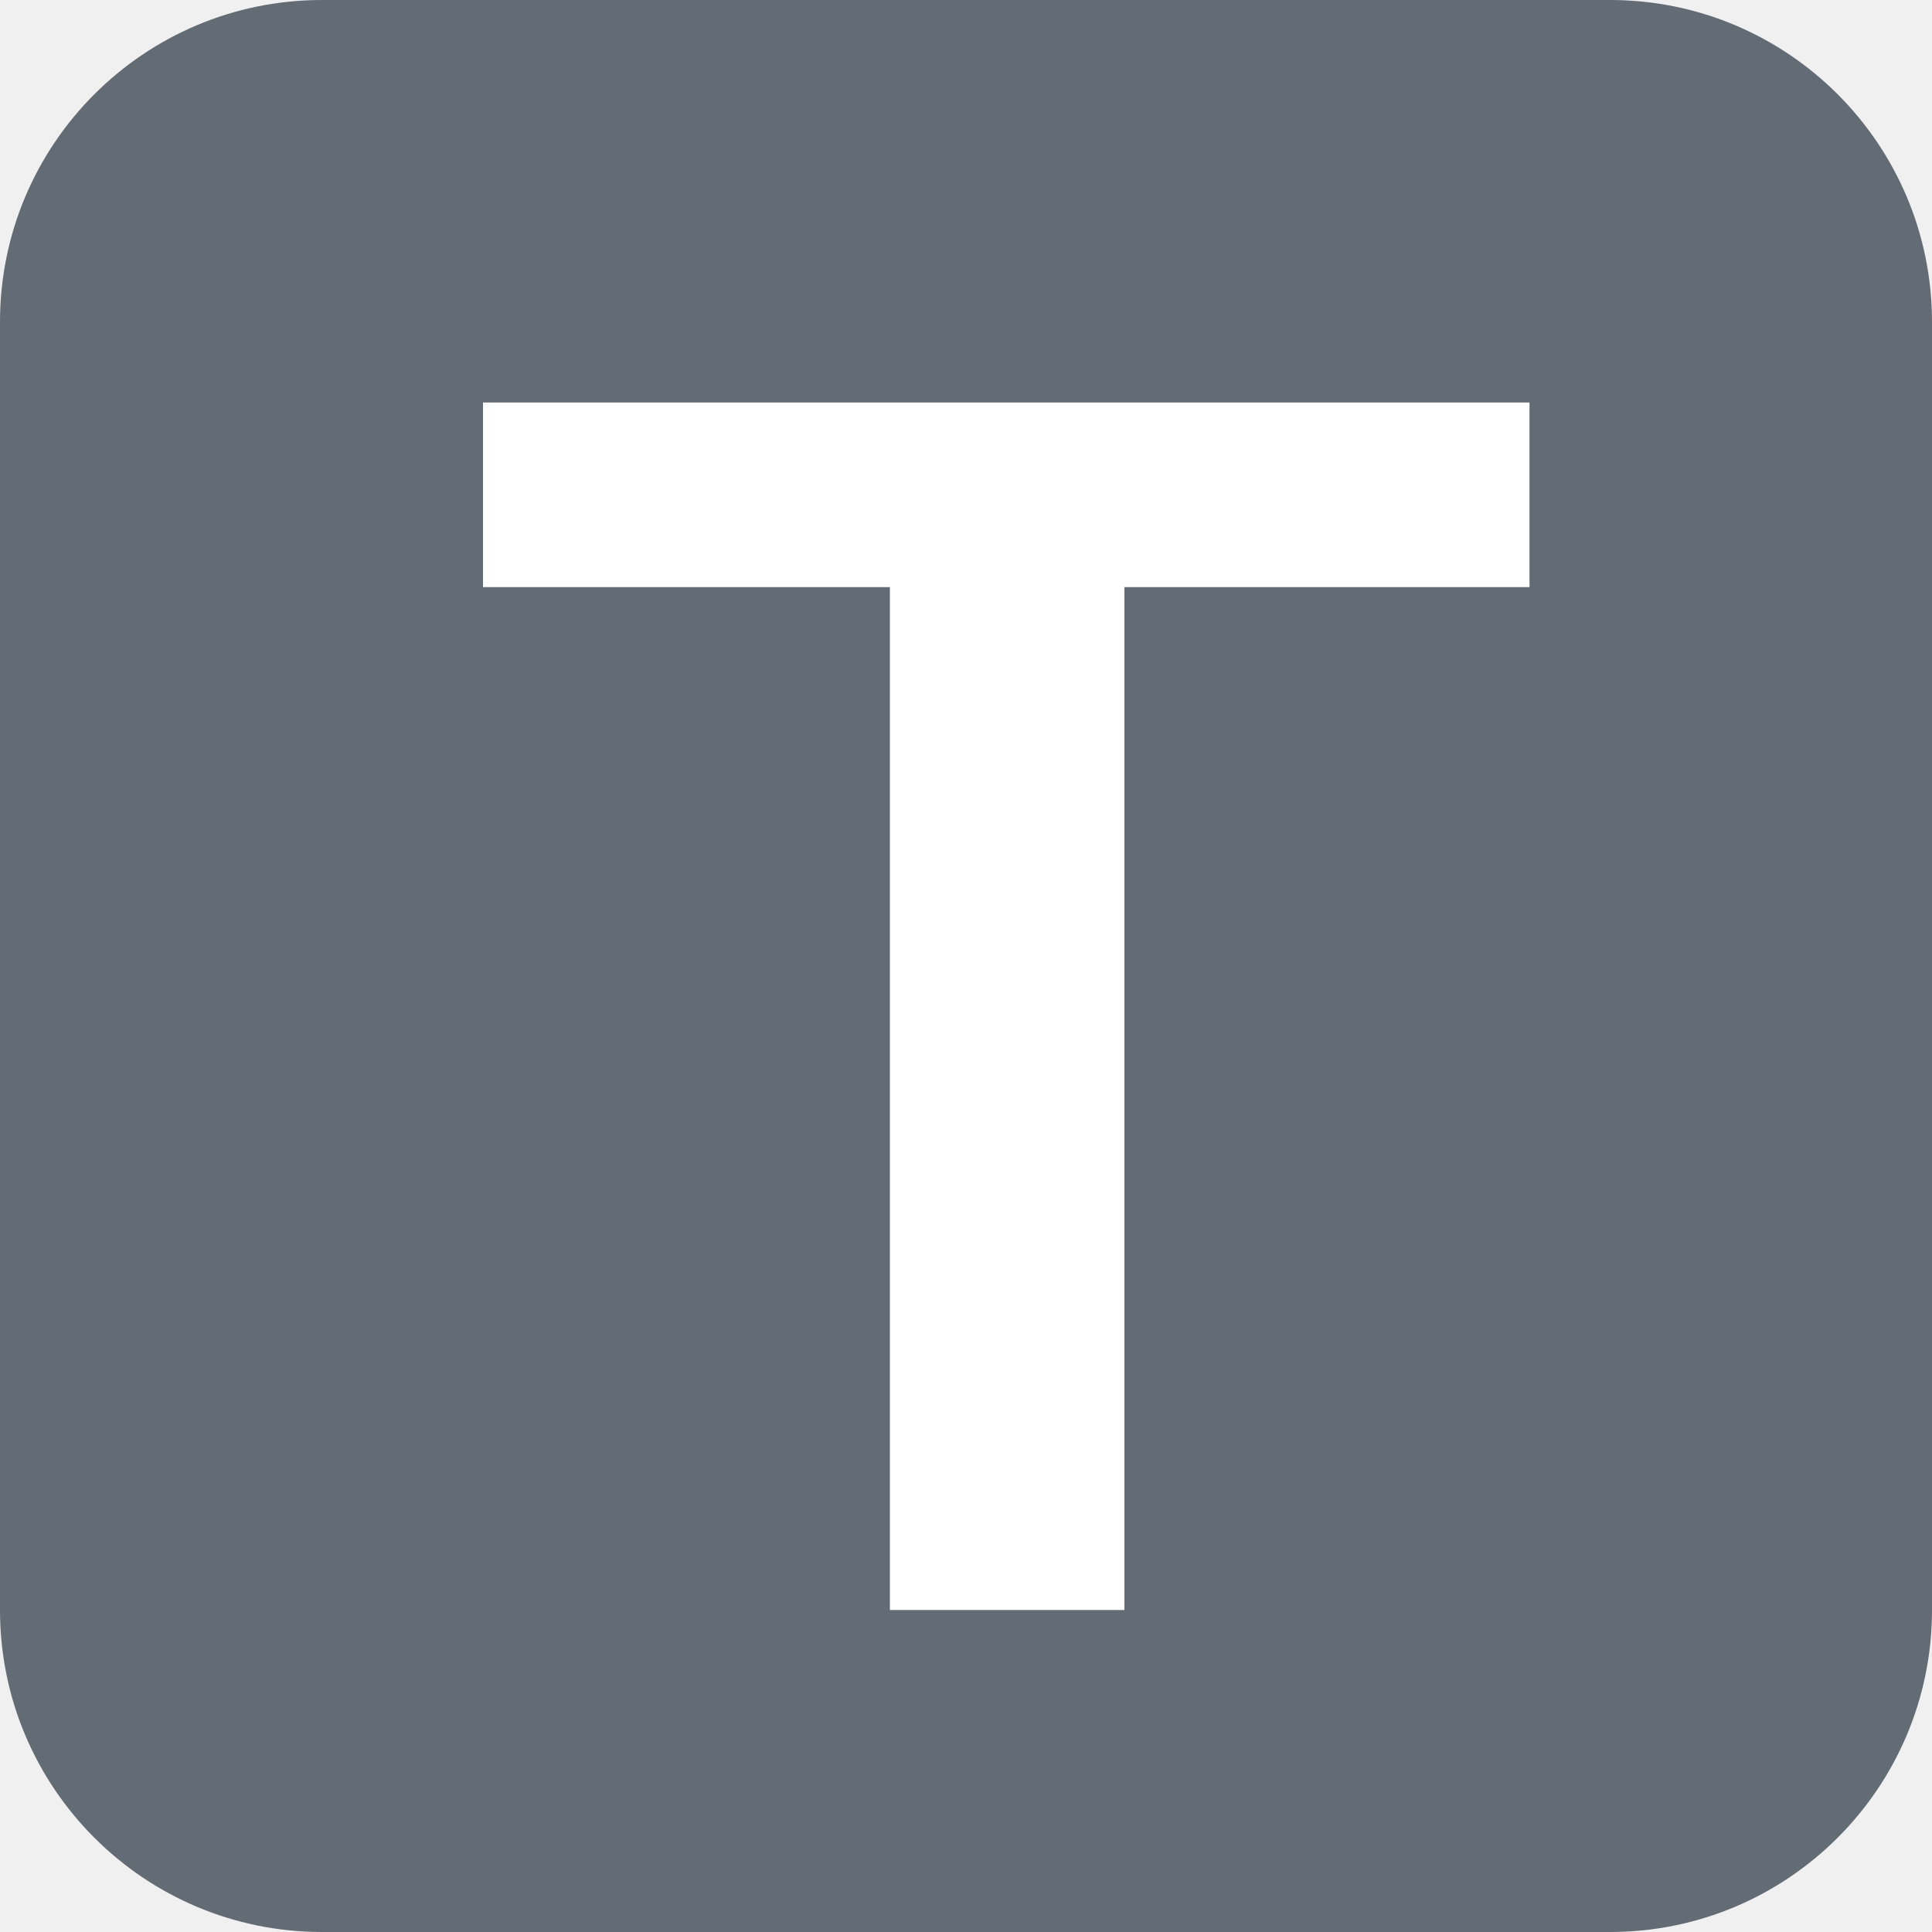
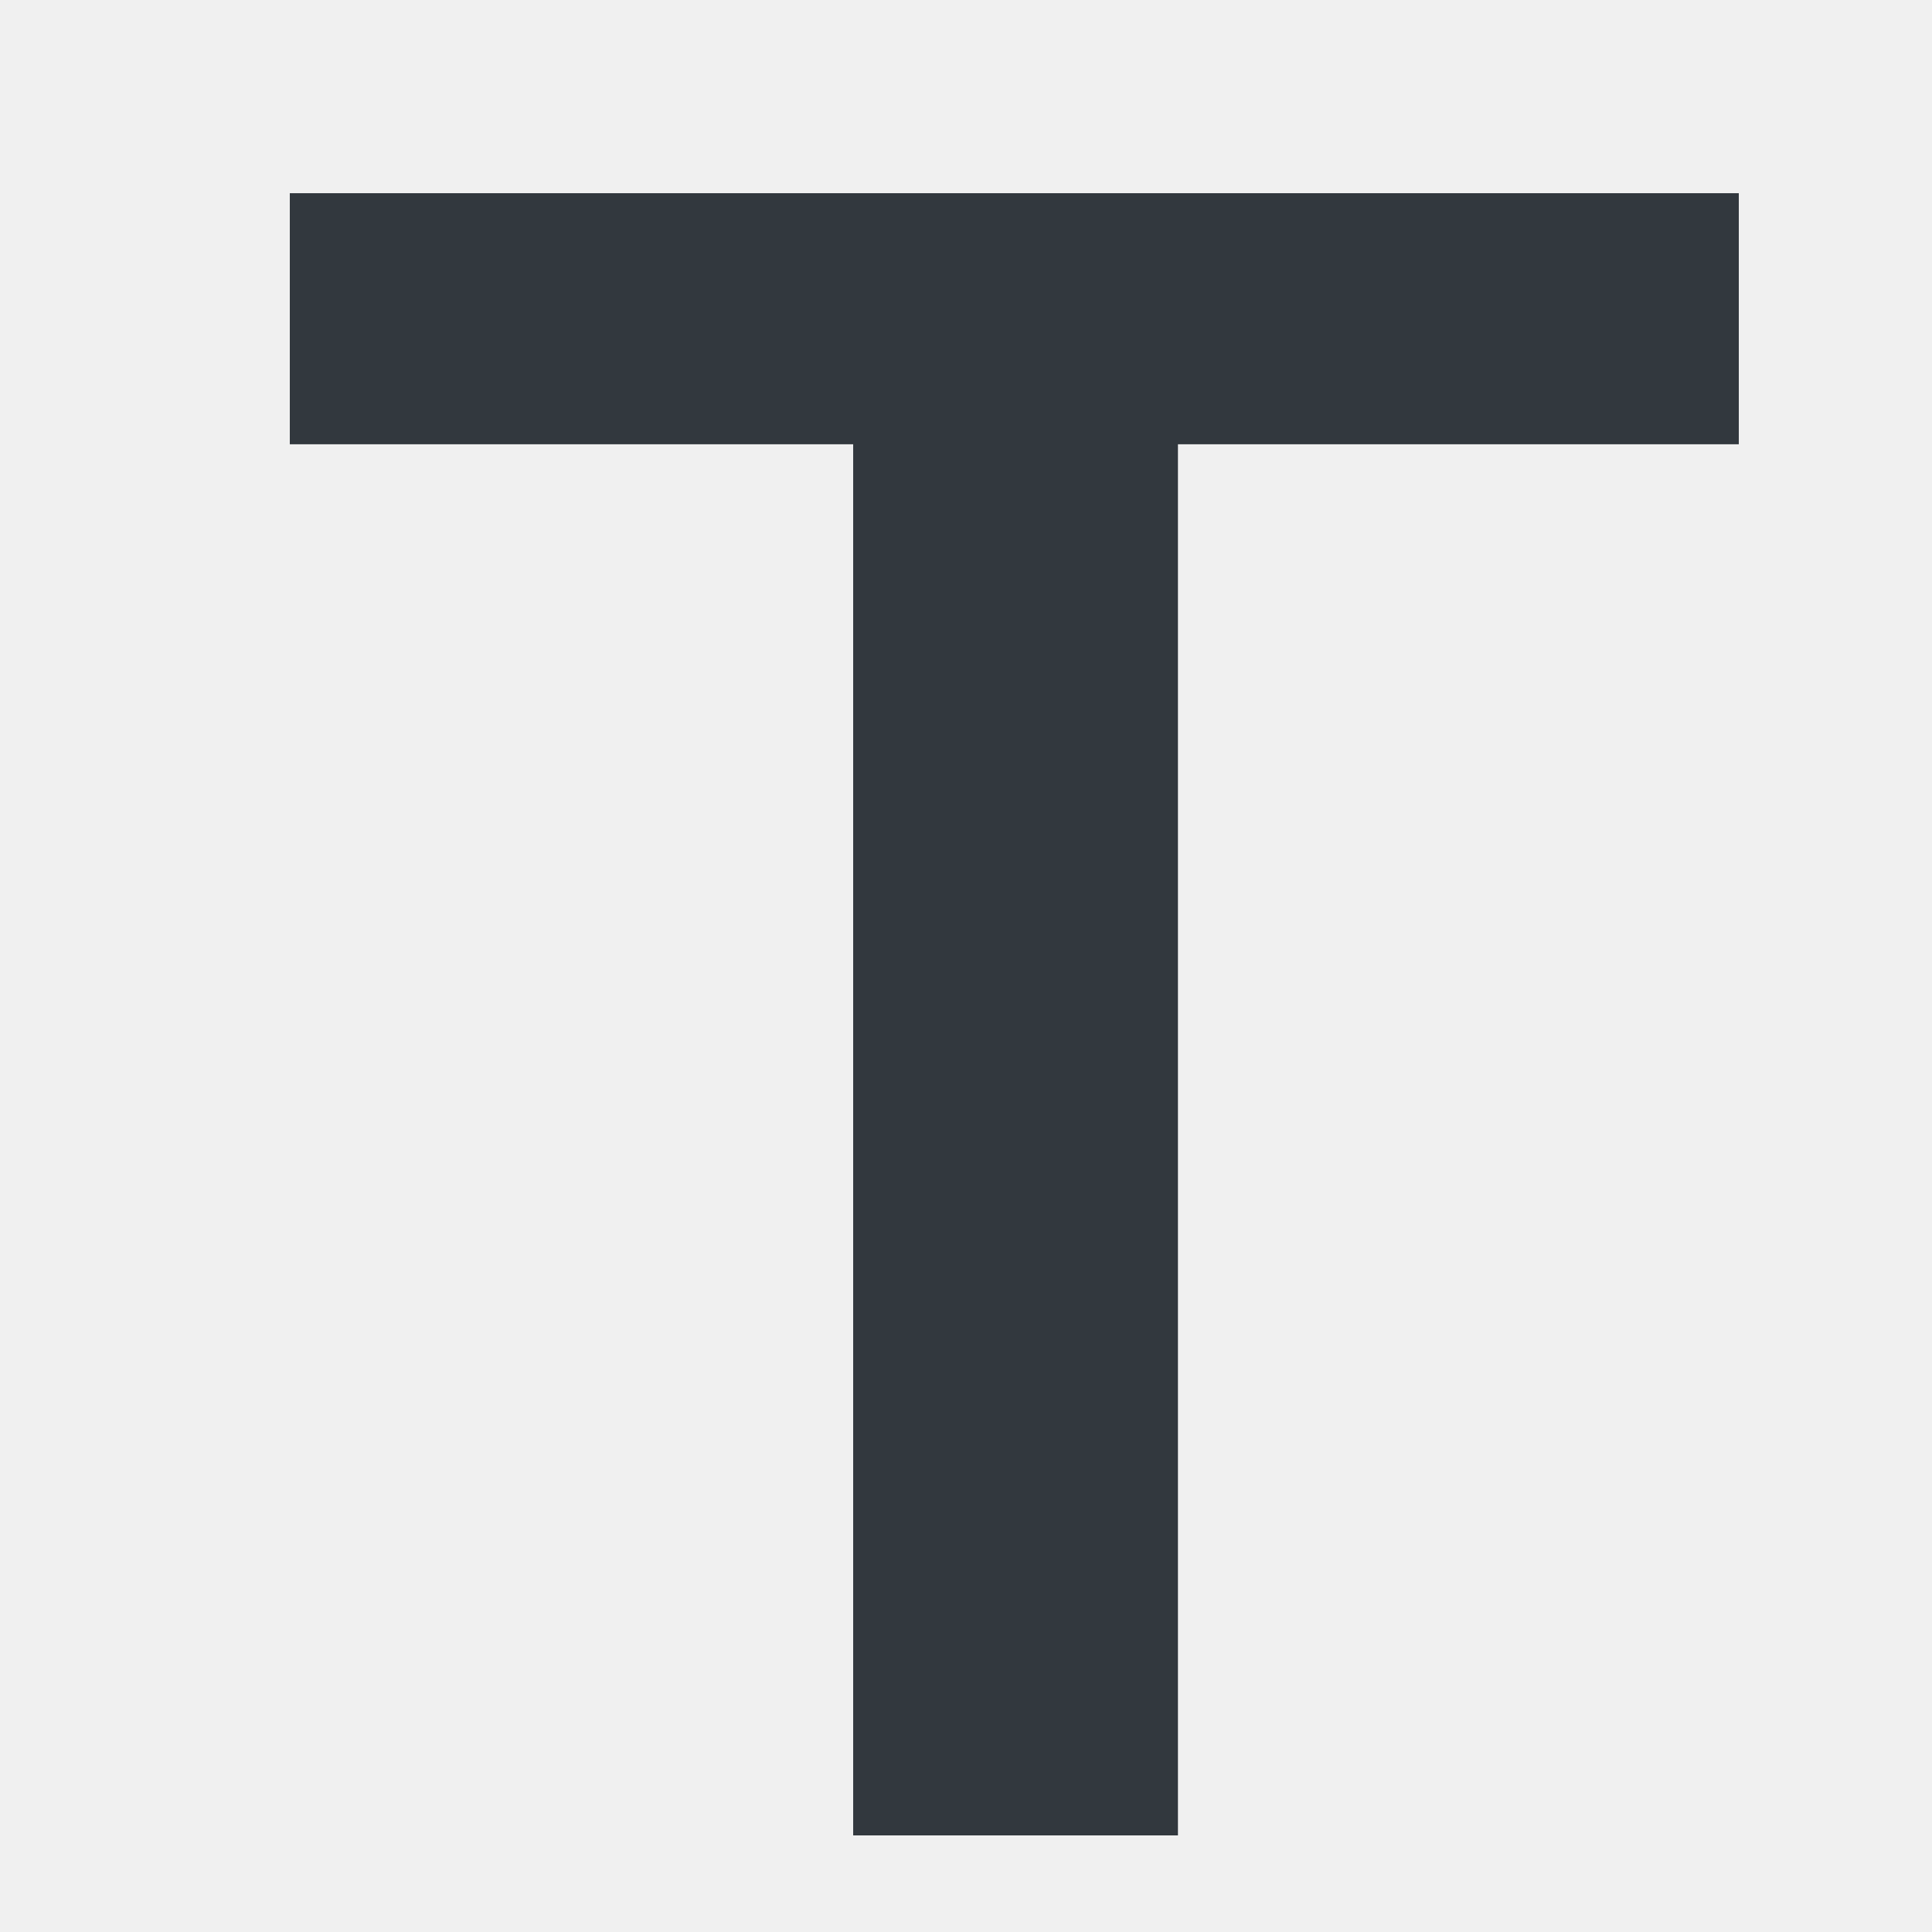
- <svg xmlns="http://www.w3.org/2000/svg" width="18" height="18" viewBox="0 0 18 18" fill="none">
-   <g clip-path="url(#clip0_985_3117)">
-     <path d="M15 0H3C1.343 0 0 1.343 0 3V15C0 16.657 1.343 18 3 18H15C16.657 18 18 16.657 18 15V3C18 1.343 16.657 0 15 0Z" fill="#636B74" />
-     <path d="M8.291 15H10.476V5.47H14.25V3.75H4.5V5.47H8.291V15Z" fill="white" />
+ <svg xmlns="http://www.w3.org/2000/svg" width="20" height="20" viewBox="0 0 20 20" fill="none">
+   <g clip-path="url(#clip0_64_1379)">
+     <path d="M8.832 19H12.194V4.599H18V2H3V4.599H8.832V19Z" fill="#32383E" />
  </g>
  <defs>
-     <clipPath id="clip0_985_3117">
-       <rect width="18" height="18" fill="white" />
+     <clipPath id="clip0_64_1379">
+       <rect width="20" height="20" fill="white" />
    </clipPath>
  </defs>
</svg>
